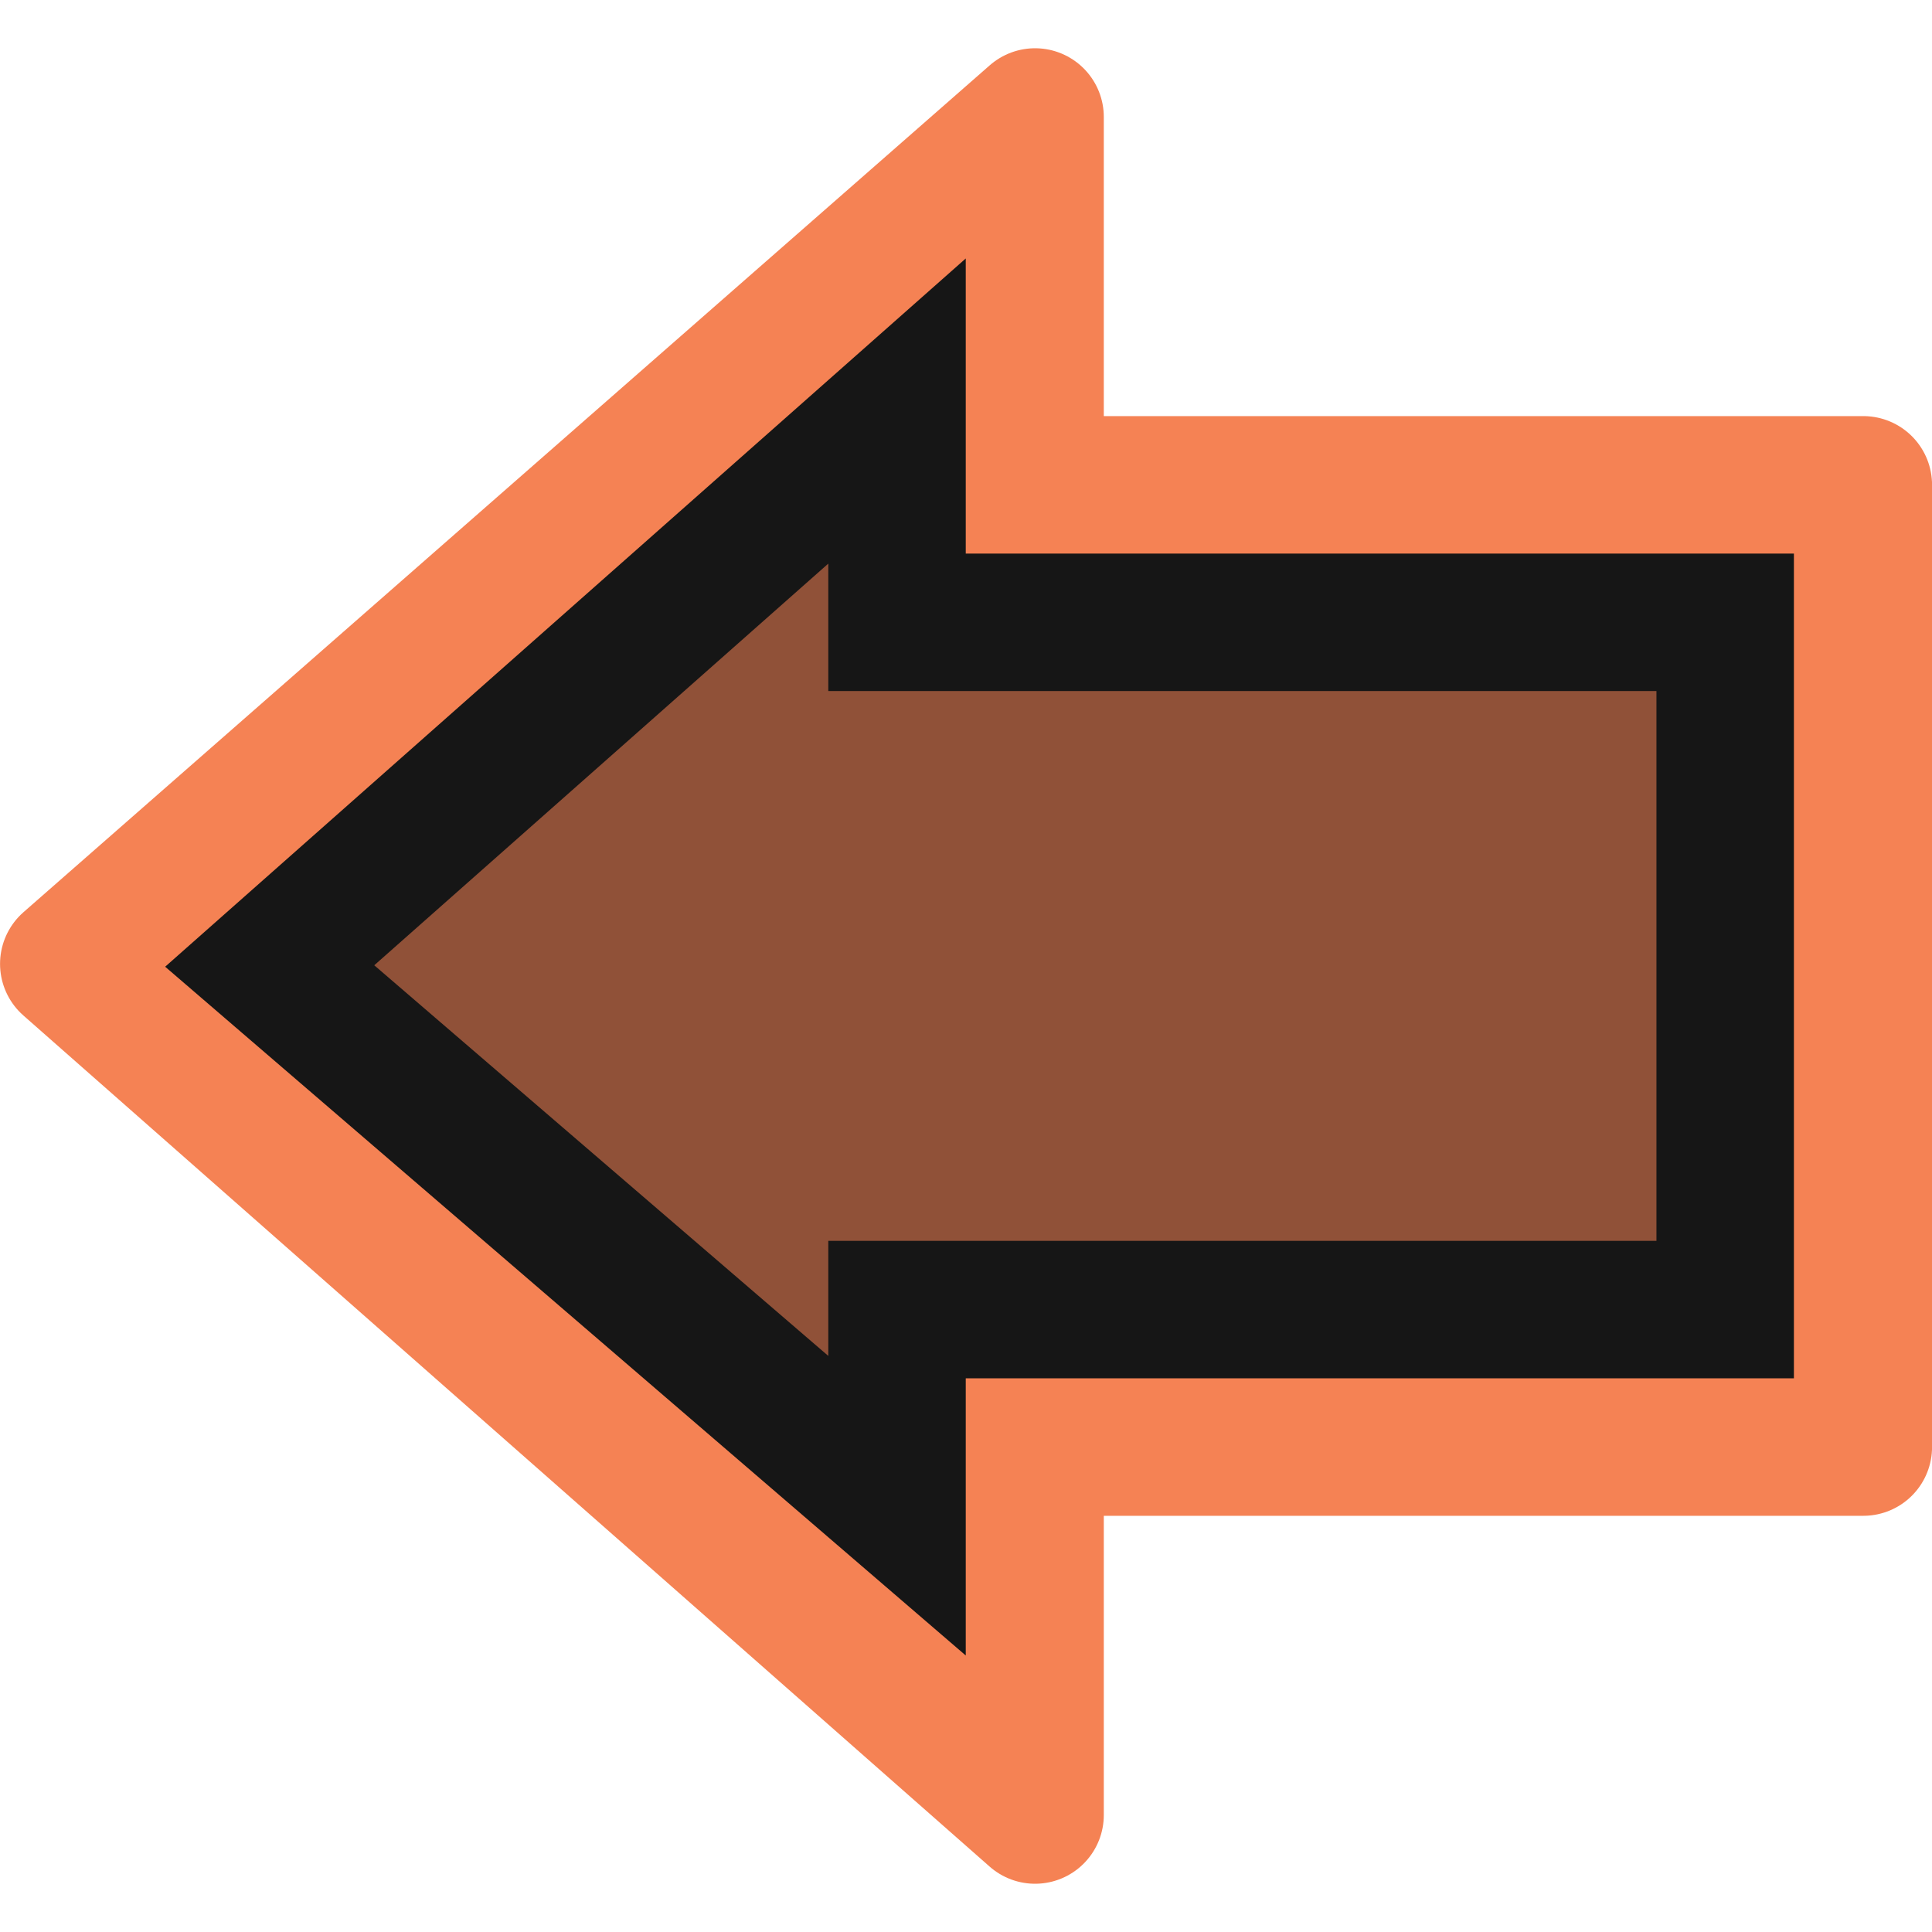
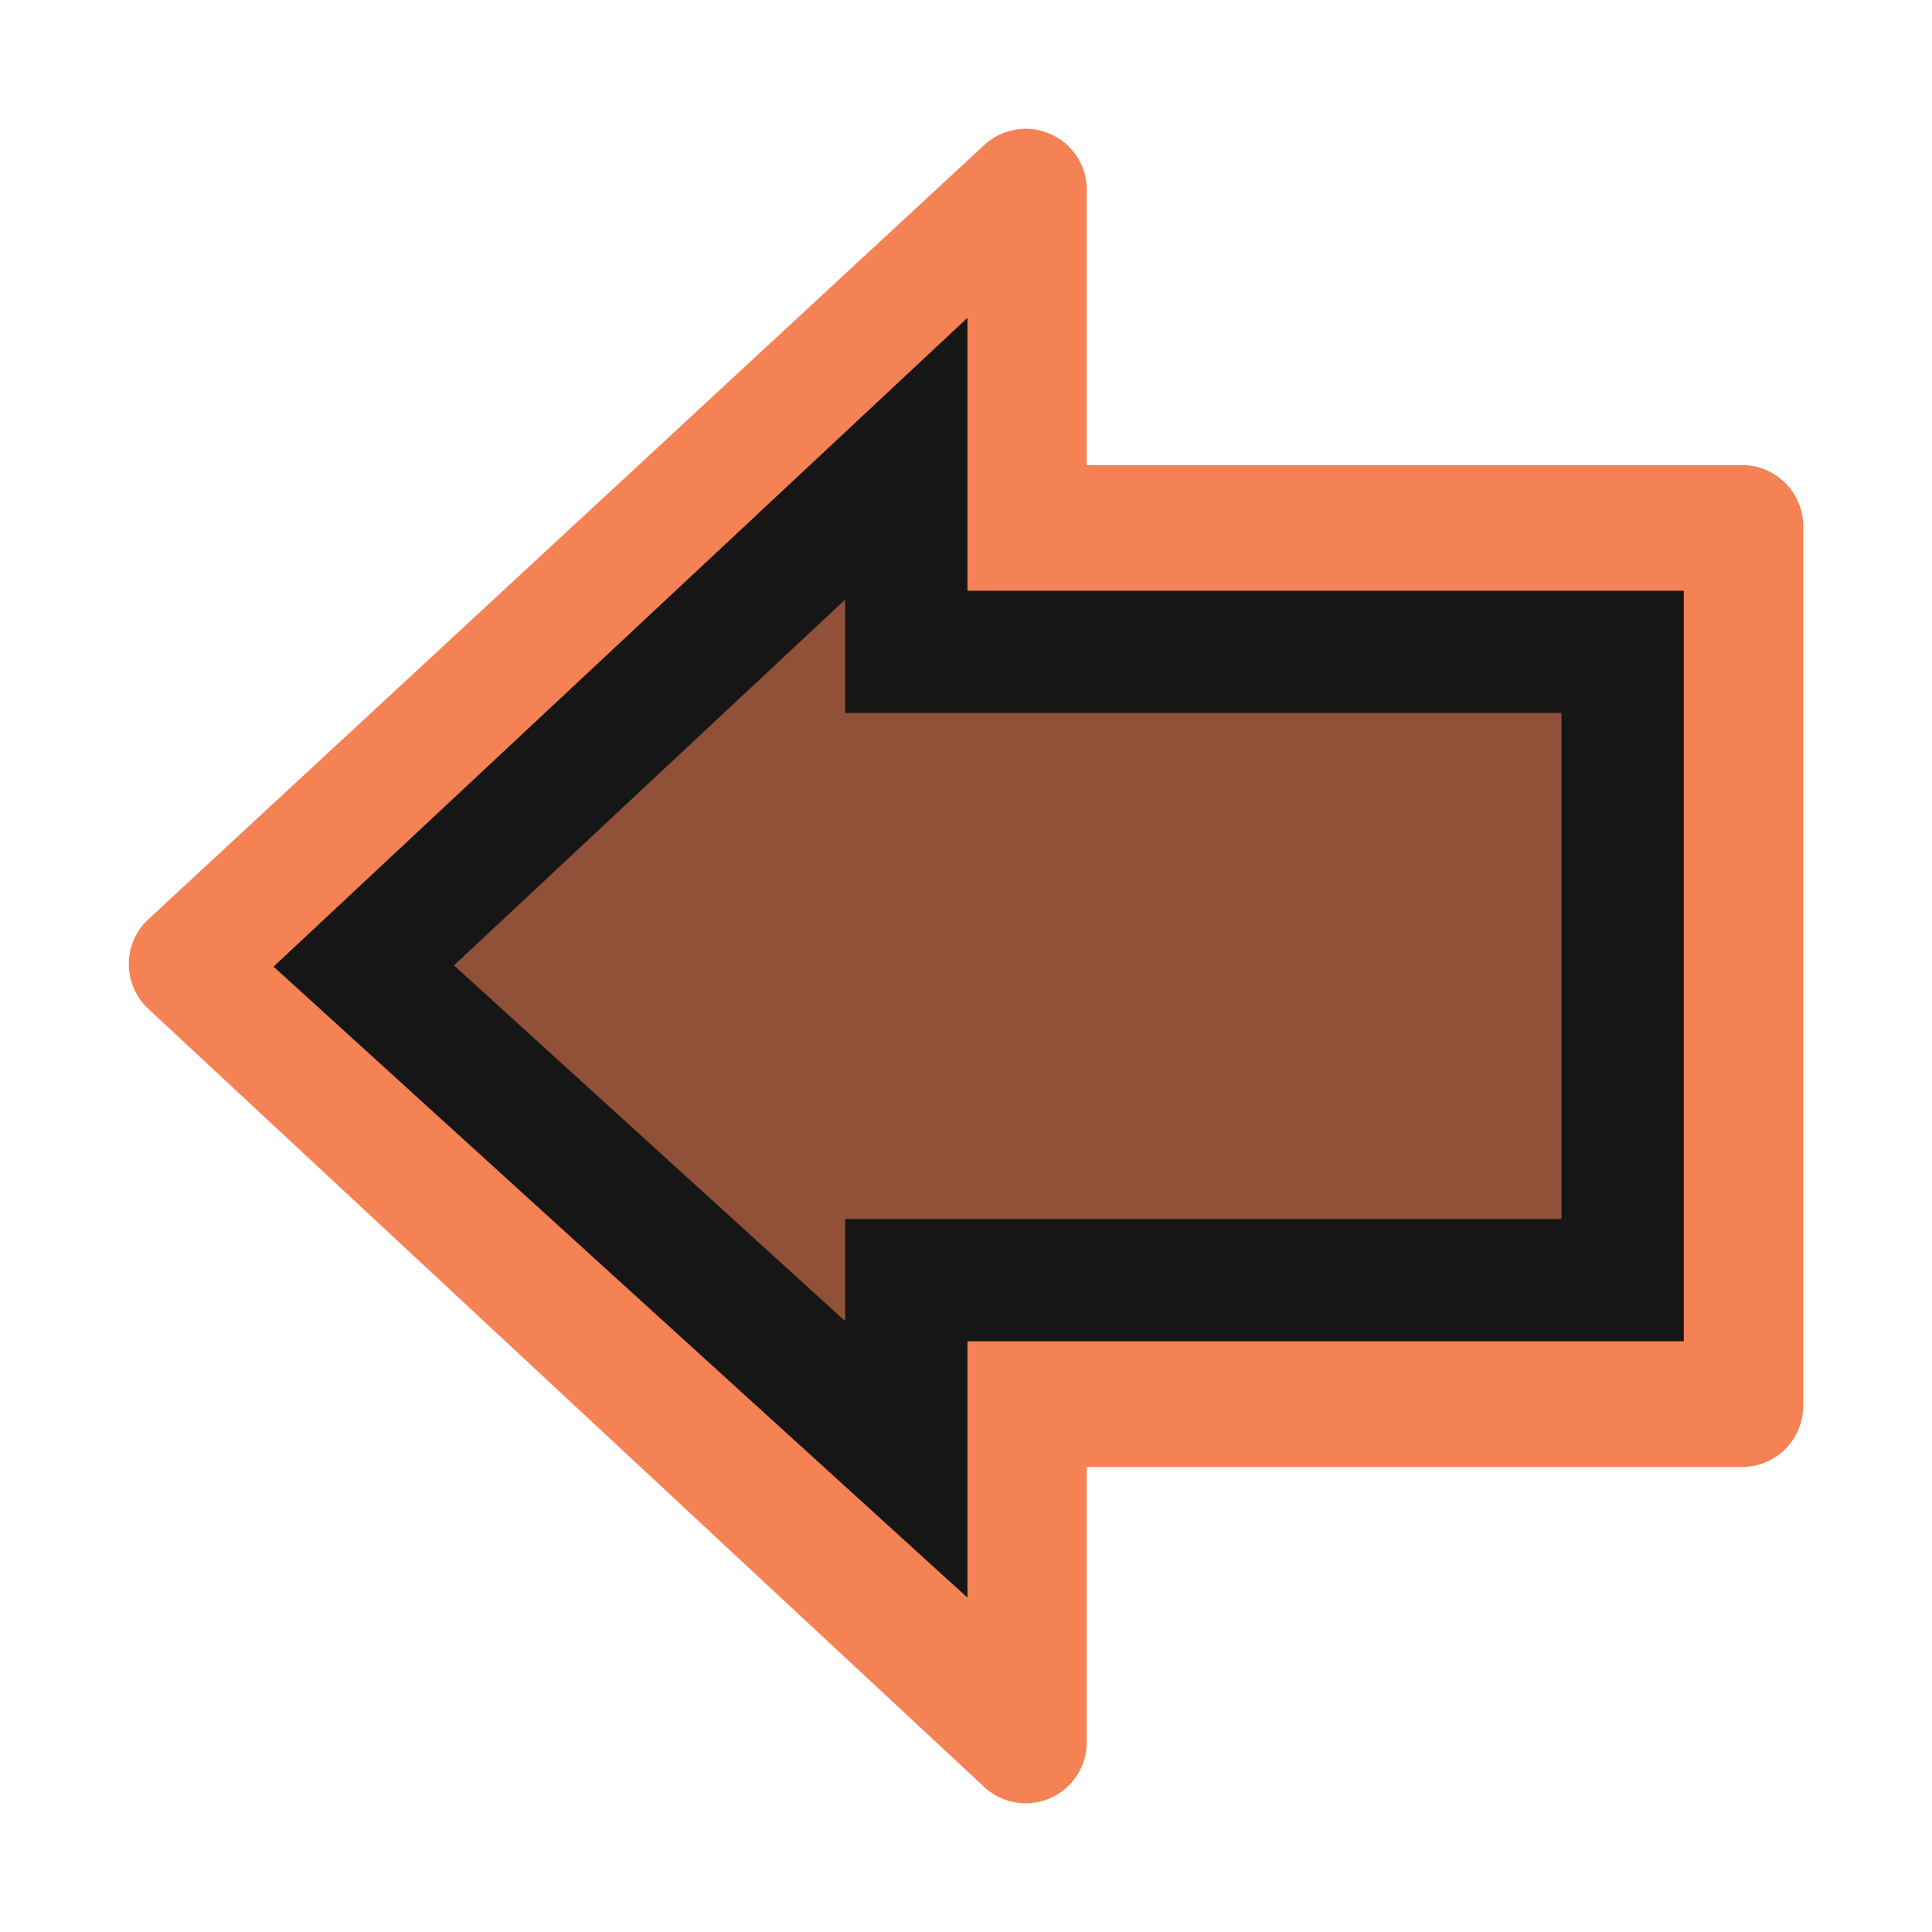
- <svg xmlns="http://www.w3.org/2000/svg" xmlns:ns1="http://www.openswatchbook.org/uri/2009/osb" xmlns:xlink="http://www.w3.org/1999/xlink" version="1.1" id="svg2504" height="20" width="20">
+ <svg xmlns="http://www.w3.org/2000/svg" xmlns:ns1="http://www.openswatchbook.org/uri/2009/osb" xmlns:xlink="http://www.w3.org/1999/xlink" version="1.1" id="svg2504" height="30" width="30">
  <defs id="defs2506">
    <linearGradient id="linearGradient4194" ns1:paint="solid">
      <stop style="stop-color:#ffffff;stop-opacity:1;" offset="0" id="stop4196" />
    </linearGradient>
    <linearGradient id="linearGradient5105-262-943-861">
      <stop offset="0" id="stop2487" style="stop-color:#0d0d0d;stop-opacity:1;" />
      <stop offset="1" id="stop2489" style="stop-color:#0d0d0d;stop-opacity:0;" />
    </linearGradient>
    <radialGradient xlink:href="#linearGradient5105-262-943-861" id="radialGradient2502" gradientUnits="userSpaceOnUse" gradientTransform="matrix(1,0,0,0.282946,0,13.64644)" cx="11.25" cy="19.031" fx="11.25" fy="19.031" r="8.062" />
    <linearGradient id="linearGradient2264">
-       <stop style="stop-color:#accd8a;stop-opacity:1;" offset="0" id="stop2266" />
-       <stop style="stop-color:#c2dda7;stop-opacity:1;" offset="1" id="stop2268" />
+       <stop style="stop-color:#ea703d;stop-opacity:1;" offset="0" id="stop2266" />
+       <stop style="stop-color:#f58254;stop-opacity:1;" offset="1" id="stop2268" />
    </linearGradient>
    <filter id="filter3110" height="1" width="1" y="0" x="0" style="color-interpolation-filters:sRGB">
      <feColorMatrix id="feColorMatrix3112" type="saturate" values="0" result="result1" />
      <feFlood id="feFlood3114" flood-color="rgb(9,111,152)" result="result2" />
      <feBlend id="feBlend3116" in2="result1" mode="screen" result="result2" />
      <feComposite id="feComposite3118" in2="SourceGraphic" operator="in" in="result2" />
    </filter>
    <filter id="filter3120" height="1" width="1" y="0" x="0" style="color-interpolation-filters:sRGB">
      <feColorMatrix id="feColorMatrix3122" type="saturate" values="0" result="result1" />
      <feFlood id="feFlood3124" flood-color="rgb(9,111,152)" result="result2" />
      <feBlend id="feBlend3126" in2="result1" mode="screen" result="result2" />
      <feComposite id="feComposite3128" in2="SourceGraphic" operator="in" in="result2" />
    </filter>
  </defs>
-   <g id="layer1" transform="translate(0,4)">
-     <path id="path3288" d="M 10.715,14.789 0.712,5.978 10.715,-2.789 l 0,3.808 8.574,0 0,9.961 -8.574,0 0,3.808 z" style="display:inline;overflow:visible;visibility:visible;fill:#f58254;fill-opacity:1;fill-rule:nonzero;stroke:#f58254;stroke-width:1.423;stroke-linecap:round;stroke-linejoin:round;stroke-miterlimit:4;stroke-dasharray:none;stroke-dashoffset:0;stroke-opacity:1;marker:none;marker-start:none;marker-mid:none;marker-end:none" />
-     <path id="path3290" d="m 9.286,11.587 -6.494,-5.587 6.494,-5.745 0,2.187 8.573,0 0,7.115 -8.573,0 0,2.03 z" style="display:inline;overflow:visible;visibility:visible;opacity:1;fill:#161616;fill-opacity:0.454;fill-rule:evenodd;stroke:#161616;stroke-width:1.423;stroke-linecap:butt;stroke-linejoin:miter;stroke-miterlimit:4;stroke-dasharray:none;stroke-dashoffset:0;stroke-opacity:1;marker:none;marker-start:none;marker-mid:none;marker-end:none" />
+   <g id="layer1" transform="translate(0,14)">
+     <path id="path3288" d="M 15.927,13.051 2.949,0.97 15.927,-11.051 l 0,5.222 11.124,0 0,13.659 -11.124,0 0,5.222 z" style="display:inline;overflow:visible;visibility:visible;fill:#f58254;fill-opacity:1;fill-rule:nonzero;stroke:#f58254;stroke-width:1.898;stroke-linecap:round;stroke-linejoin:round;stroke-miterlimit:4;stroke-dasharray:none;stroke-dashoffset:0;stroke-opacity:1;marker:none;marker-start:none;marker-mid:none;marker-end:none" />
+     <path id="path3290" d="M 14.073,8.661 5.648,1 14.073,-6.877 l 0,2.999 11.123,0 0,9.756 -11.123,0 0,2.783 z" style="display:inline;overflow:visible;visibility:visible;opacity:1;fill:#161616;fill-opacity:0.454;fill-rule:evenodd;stroke:#161616;stroke-width:1.899;stroke-linecap:butt;stroke-linejoin:miter;stroke-miterlimit:4;stroke-dasharray:none;stroke-dashoffset:0;stroke-opacity:1;marker:none;marker-start:none;marker-mid:none;marker-end:none" />
  </g>
</svg>
